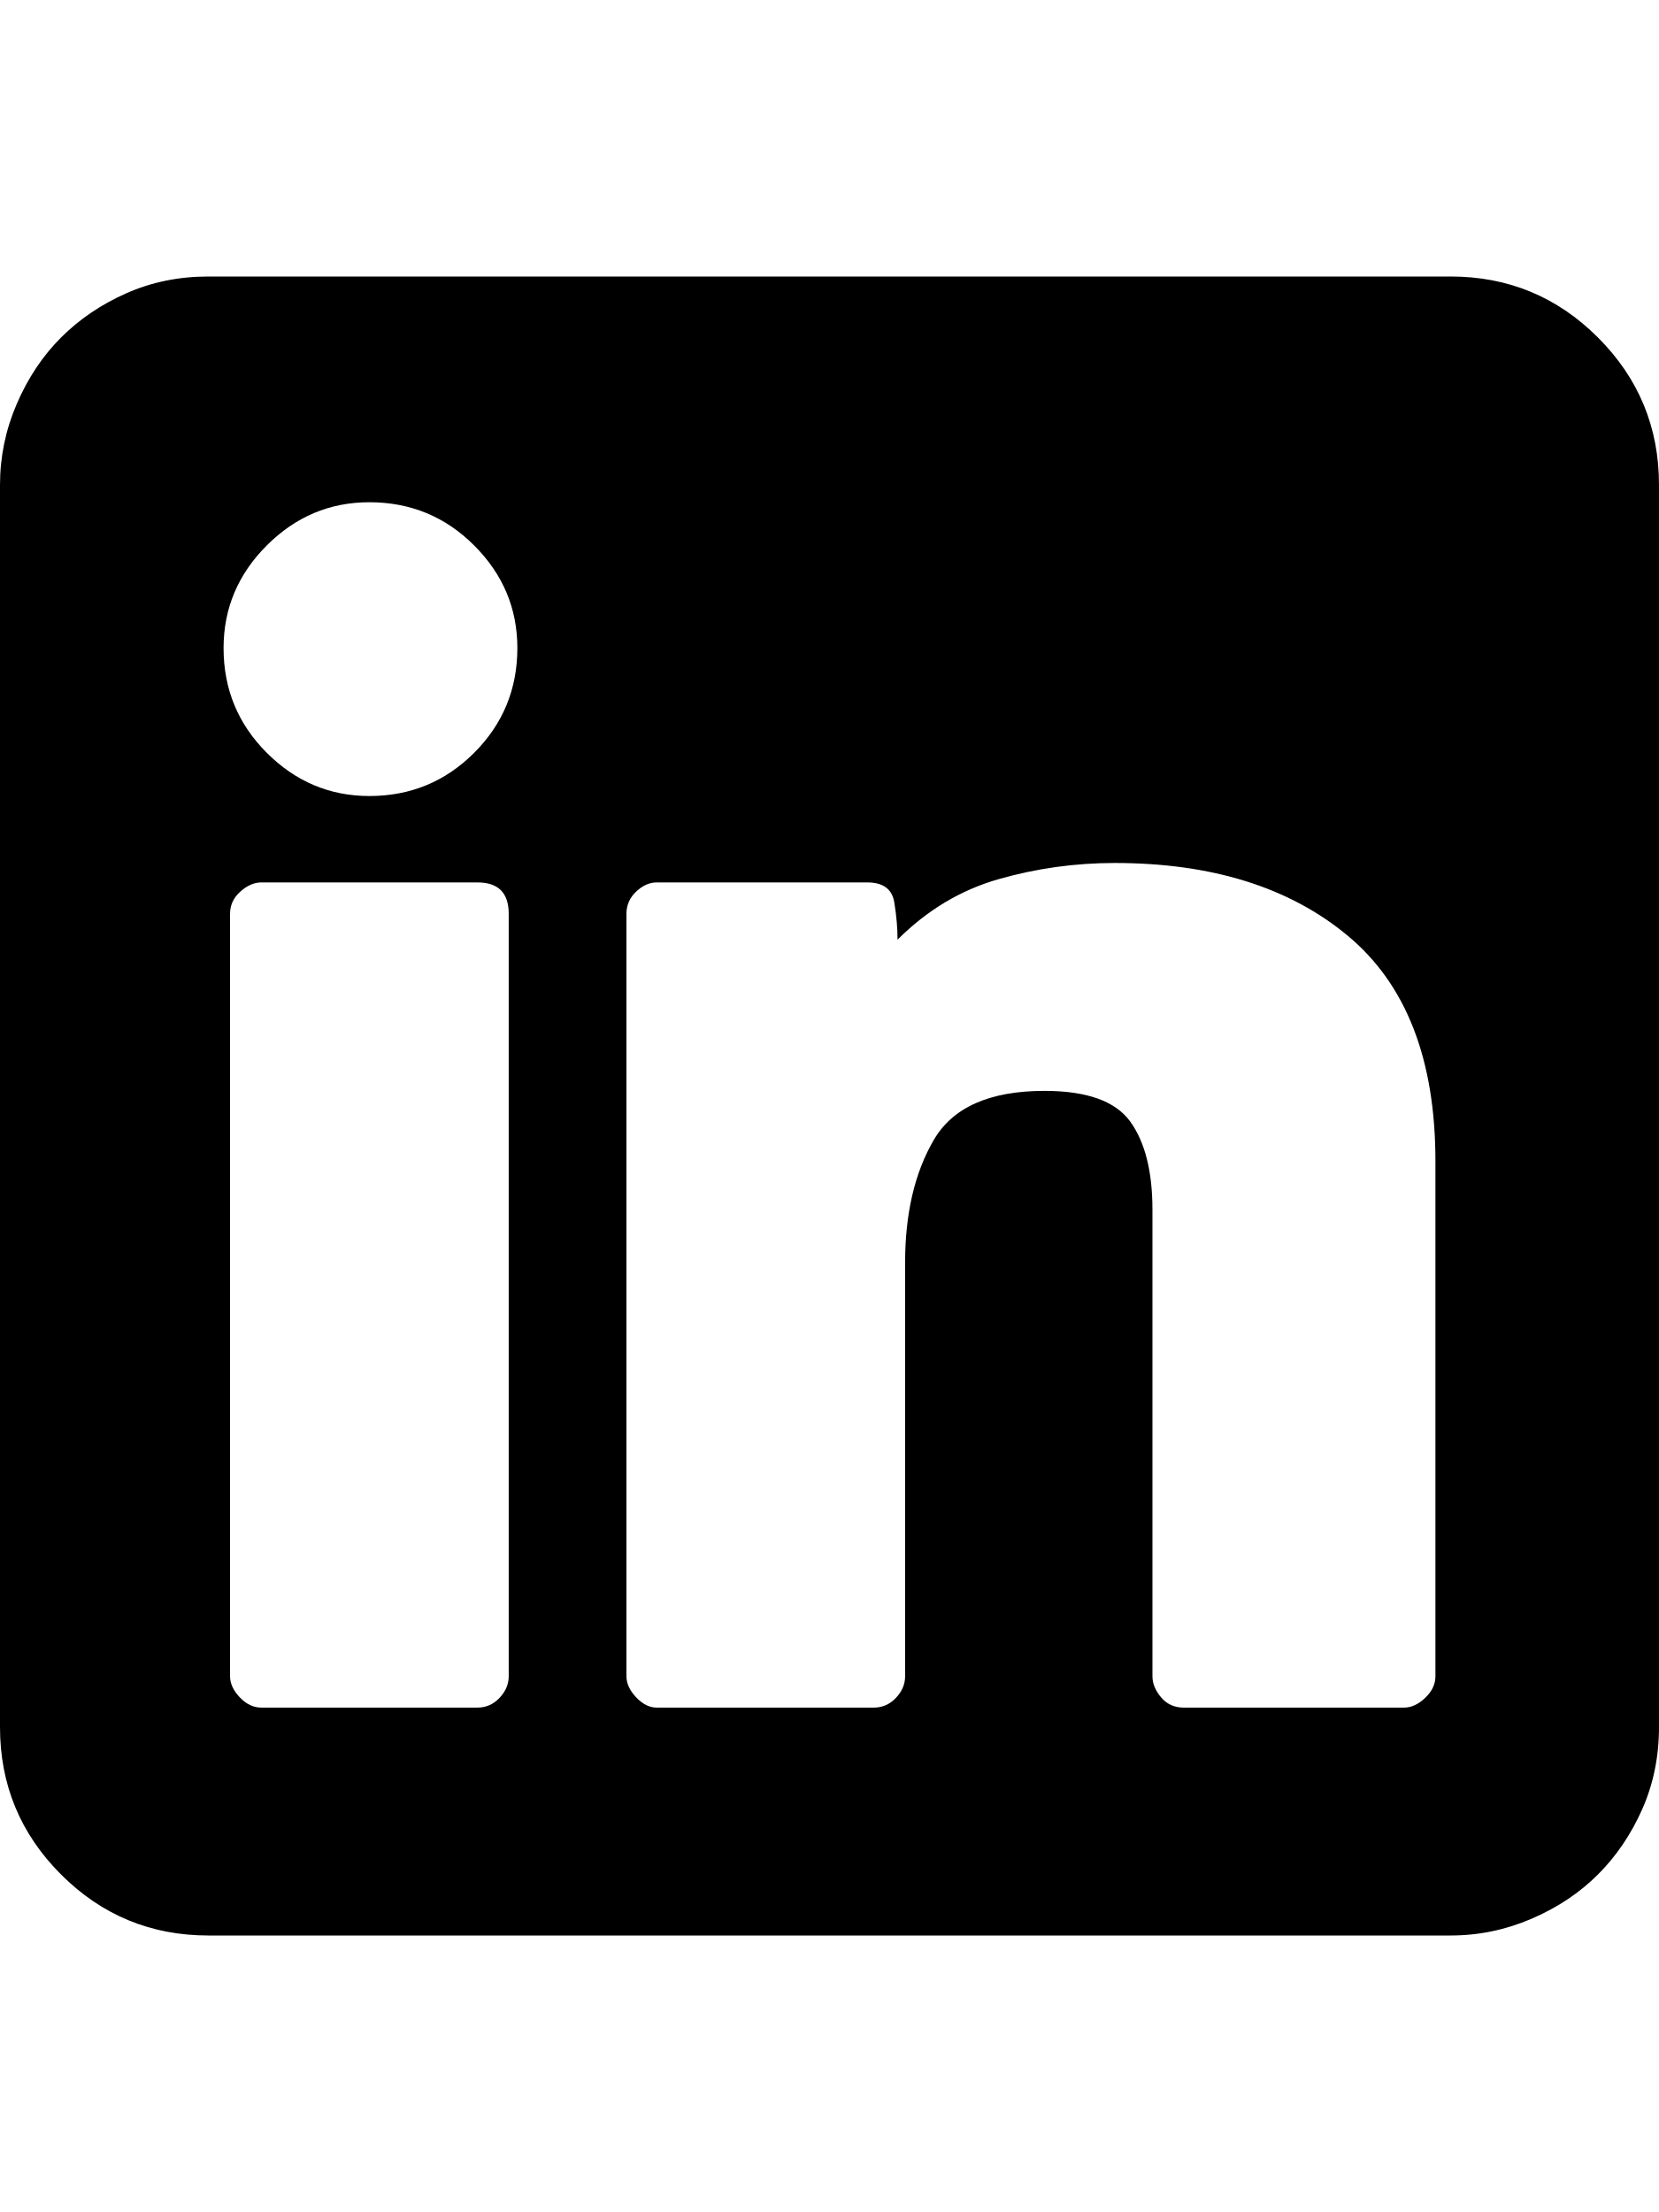
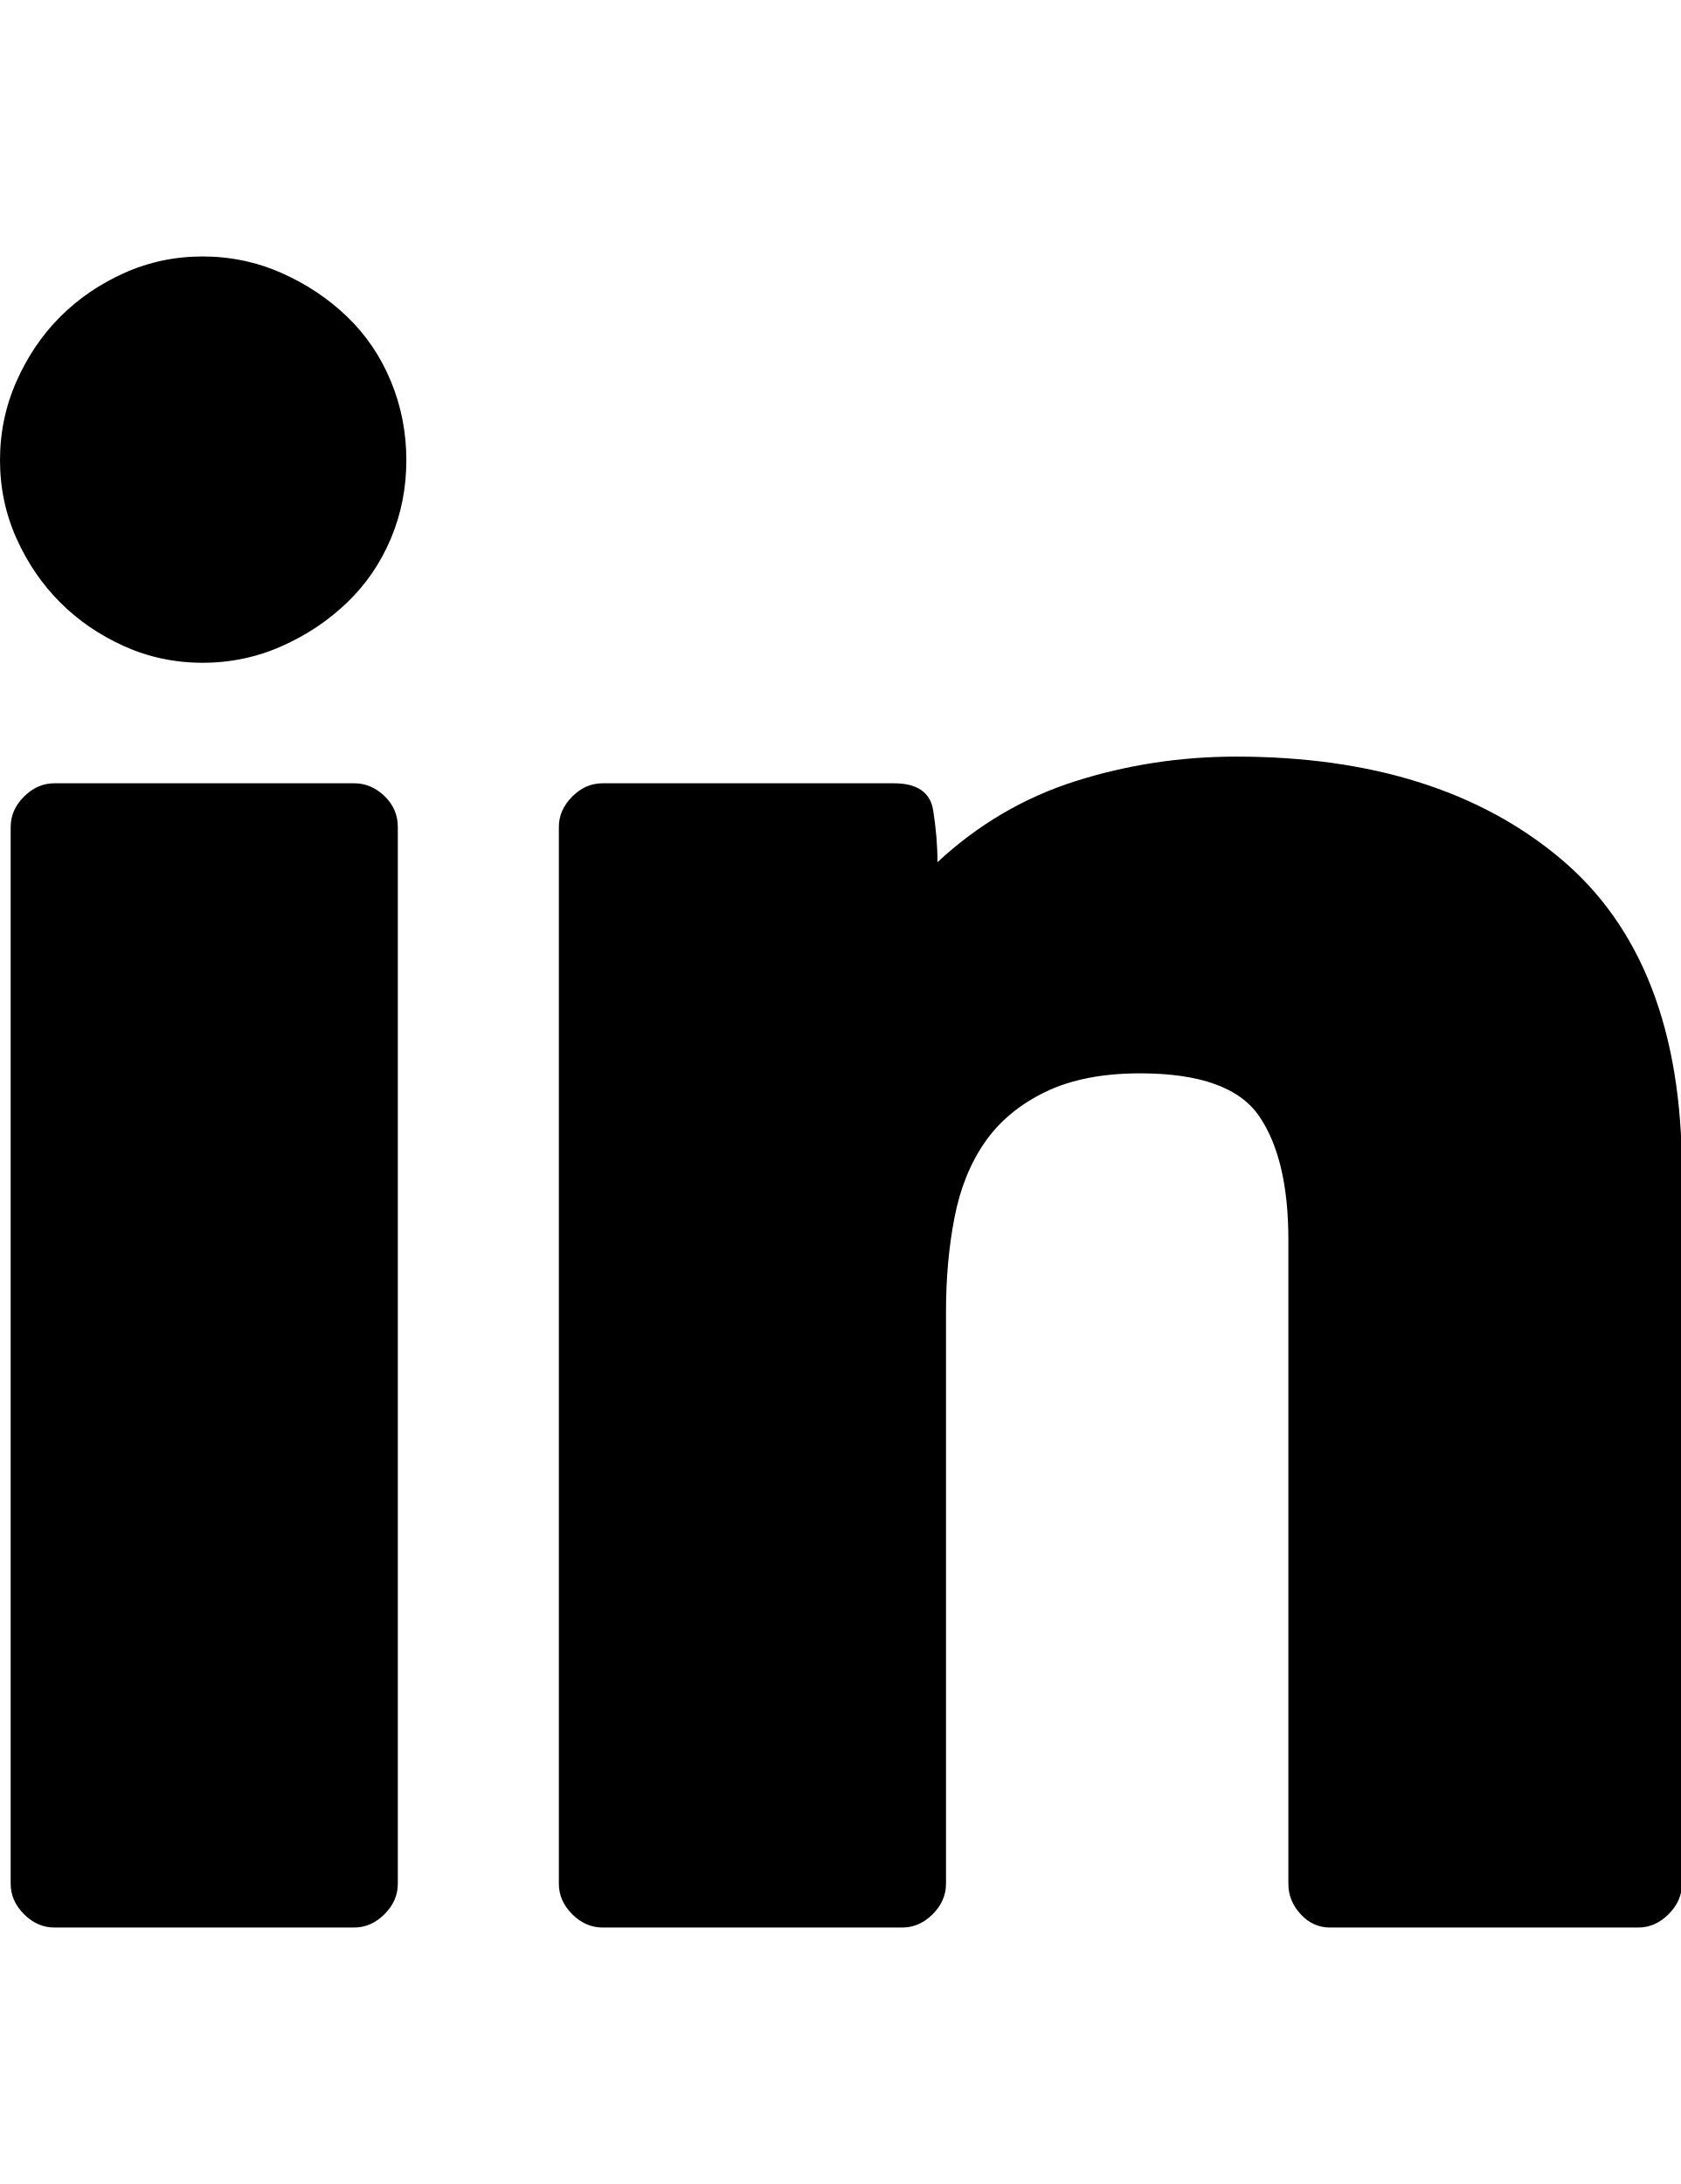
- <svg xmlns="http://www.w3.org/2000/svg" height="1000px" width="750px">
+ <svg xmlns="http://www.w3.org/2000/svg" height="1000px" width="769.531px">
  <g>
-     <path d="M0 780.762c0 0 0 -561.523 0 -561.523c0 -12.696 2.523 -24.903 7.568 -36.622c5.046 -11.718 11.719 -21.728 20.02 -30.029c8.301 -8.301 18.148 -14.974 29.541 -20.019c11.393 -5.046 23.763 -7.569 37.109 -7.569c0 0 561.524 0 561.524 0c26.041 0 48.258 9.196 66.65 27.588c18.392 18.392 27.588 40.609 27.588 66.651c0 0 0 561.523 0 561.523c0 13.346 -2.523 25.716 -7.568 37.109c-5.046 11.394 -11.719 21.241 -20.02 29.541c-8.301 8.301 -18.31 14.974 -30.029 20.02c-11.719 5.045 -23.926 7.568 -36.621 7.568c0 0 -561.524 0 -561.524 0c-26.041 0 -48.258 -9.196 -66.65 -27.588c-18.392 -18.392 -27.588 -40.608 -27.588 -66.65c0 0 0 0 0 0m101.074 -487.793c0 18.555 6.511 34.342 19.531 47.363c13.021 13.021 28.484 19.532 46.387 19.532c18.555 0 34.343 -6.511 47.363 -19.532c13.021 -13.021 19.532 -28.808 19.532 -47.363c0 -17.904 -6.511 -33.366 -19.532 -46.387c-13.02 -13.021 -28.808 -19.531 -47.363 -19.531c-17.903 0 -33.366 6.51 -46.387 19.531c-13.02 13.021 -19.531 28.483 -19.531 46.387c0 0 0 0 0 0m2.93 464.844c0 3.255 1.465 6.429 4.394 9.521c2.93 3.093 6.185 4.639 9.766 4.639c0 0 97.656 0 97.656 0c3.907 0 7.243 -1.465 10.01 -4.395c2.767 -2.929 4.15 -6.184 4.15 -9.765c0 0 0 -344.727 0 -344.727c0 -9.44 -4.72 -14.16 -14.16 -14.16c0 0 -97.656 0 -97.656 0c-3.255 0 -6.429 1.384 -9.521 4.15c-3.093 2.767 -4.639 6.104 -4.639 10.01c0 0 0 344.727 0 344.727c0 0 0 0 0 0m179.199 0c0 3.255 1.465 6.429 4.395 9.521c2.929 3.093 6.022 4.639 9.277 4.639c0 0 98.145 0 98.145 0c3.906 0 7.242 -1.465 10.009 -4.395c2.767 -2.929 4.151 -6.184 4.151 -9.765c0 0 0 -187.012 0 -187.012c0 -22.135 4.313 -40.609 12.939 -55.42c8.626 -14.811 25.309 -22.217 50.049 -22.217c19.206 0 32.145 4.639 38.818 13.916c6.674 9.278 10.01 22.543 10.01 39.795c0 0 0 210.938 0 210.938c0 3.255 1.302 6.429 3.906 9.521c2.605 3.093 6.022 4.639 10.254 4.639c0 0 99.61 0 99.61 0c3.255 0 6.429 -1.465 9.521 -4.395c3.093 -2.929 4.639 -6.184 4.639 -9.765c0 0 0 -232.91 0 -232.91c0 -45.899 -13.184 -79.834 -39.551 -101.807c-26.367 -21.973 -61.523 -32.959 -105.469 -32.959c-17.903 0 -35.4 2.441 -52.49 7.324c-17.09 4.883 -32.308 13.998 -45.654 27.344c0 -5.208 -0.489 -10.824 -1.465 -16.846c-0.977 -6.022 -5.046 -9.033 -12.207 -9.033c0 0 -95.215 0 -95.215 0c-3.255 0 -6.348 1.384 -9.277 4.15c-2.93 2.767 -4.395 6.104 -4.395 10.01c0 0 0 344.727 0 344.727c0 0 0 0 0 0" />
+     <path d="M0 210.693c0 -12.695 2.523 -24.74 7.568 -36.133c5.046 -11.393 11.719 -21.24 20.02 -29.541c8.301 -8.301 18.066 -14.974 29.297 -20.019c11.23 -5.046 23.193 -7.569 35.888 -7.569c12.696 0 24.74 2.523 36.133 7.569c11.393 5.045 21.403 11.718 30.03 20.019c8.626 8.301 15.299 18.148 20.019 29.541c4.72 11.393 7.08 23.438 7.08 36.133c0 12.695 -2.36 24.658 -7.08 35.889c-4.72 11.23 -11.393 20.996 -20.019 29.297c-8.627 8.3 -18.637 14.974 -30.03 20.019c-11.393 5.046 -23.437 7.568 -36.133 7.568c-12.695 0 -24.658 -2.522 -35.888 -7.568c-11.231 -5.045 -20.996 -11.719 -29.297 -20.019c-8.301 -8.301 -14.974 -18.067 -20.02 -29.297c-5.045 -11.231 -7.568 -23.194 -7.568 -35.889c0 0 0 0 0 0m4.883 651.855c0 0 0 -483.886 0 -483.886c0 -5.209 2.034 -9.847 6.103 -13.916c4.069 -4.069 8.708 -6.104 13.916 -6.104c0 0 137.207 0 137.207 0c5.209 0 9.847 1.953 13.916 5.86c4.069 3.906 6.104 8.626 6.104 14.16c0 0 0 483.886 0 483.886c0 5.209 -2.035 9.847 -6.104 13.916c-4.069 4.069 -8.707 6.104 -13.916 6.104c0 0 -137.207 0 -137.207 0c-5.208 0 -9.847 -2.035 -13.916 -6.104c-4.069 -4.069 -6.103 -8.707 -6.103 -13.916c0 0 0 0 0 0m250.976 0c0 0 0 -483.886 0 -483.886c0 -5.209 2.035 -9.847 6.104 -13.916c4.069 -4.069 8.708 -6.104 13.916 -6.104c0 0 133.301 0 133.301 0c10.742 0 16.764 4.151 18.066 12.451c1.302 8.301 1.953 16.195 1.953 23.682c18.555 -17.253 39.632 -29.622 63.233 -37.109c23.6 -7.487 48.095 -11.231 73.486 -11.231c61.849 0 111.328 15.544 148.437 46.631c37.11 31.087 55.665 78.857 55.665 143.311c0 0 0 326.171 0 326.171c0 5.209 -2.035 9.847 -6.104 13.916c-4.069 4.069 -8.708 6.104 -13.916 6.104c0 0 -141.113 0 -141.113 0c-5.209 0 -9.685 -2.035 -13.428 -6.104c-3.744 -4.069 -5.615 -8.707 -5.615 -13.916c0 0 0 -294.921 0 -294.921c0 -24.74 -4.476 -43.62 -13.428 -56.641c-8.952 -13.021 -27.1 -19.531 -54.443 -19.531c-17.253 0 -31.739 2.848 -43.457 8.545c-11.719 5.696 -20.915 13.346 -27.588 22.949c-6.673 9.603 -11.312 21.077 -13.916 34.424c-2.604 13.346 -3.907 27.669 -3.907 42.968c0 0 0 262.207 0 262.207c0 5.209 -2.034 9.847 -6.103 13.916c-4.069 4.069 -8.708 6.104 -13.916 6.104c0 0 -137.207 0 -137.207 0c-5.208 0 -9.847 -2.035 -13.916 -6.104c-4.069 -4.069 -6.104 -8.707 -6.104 -13.916c0 0 0 0 0 0" />
  </g>
</svg>
